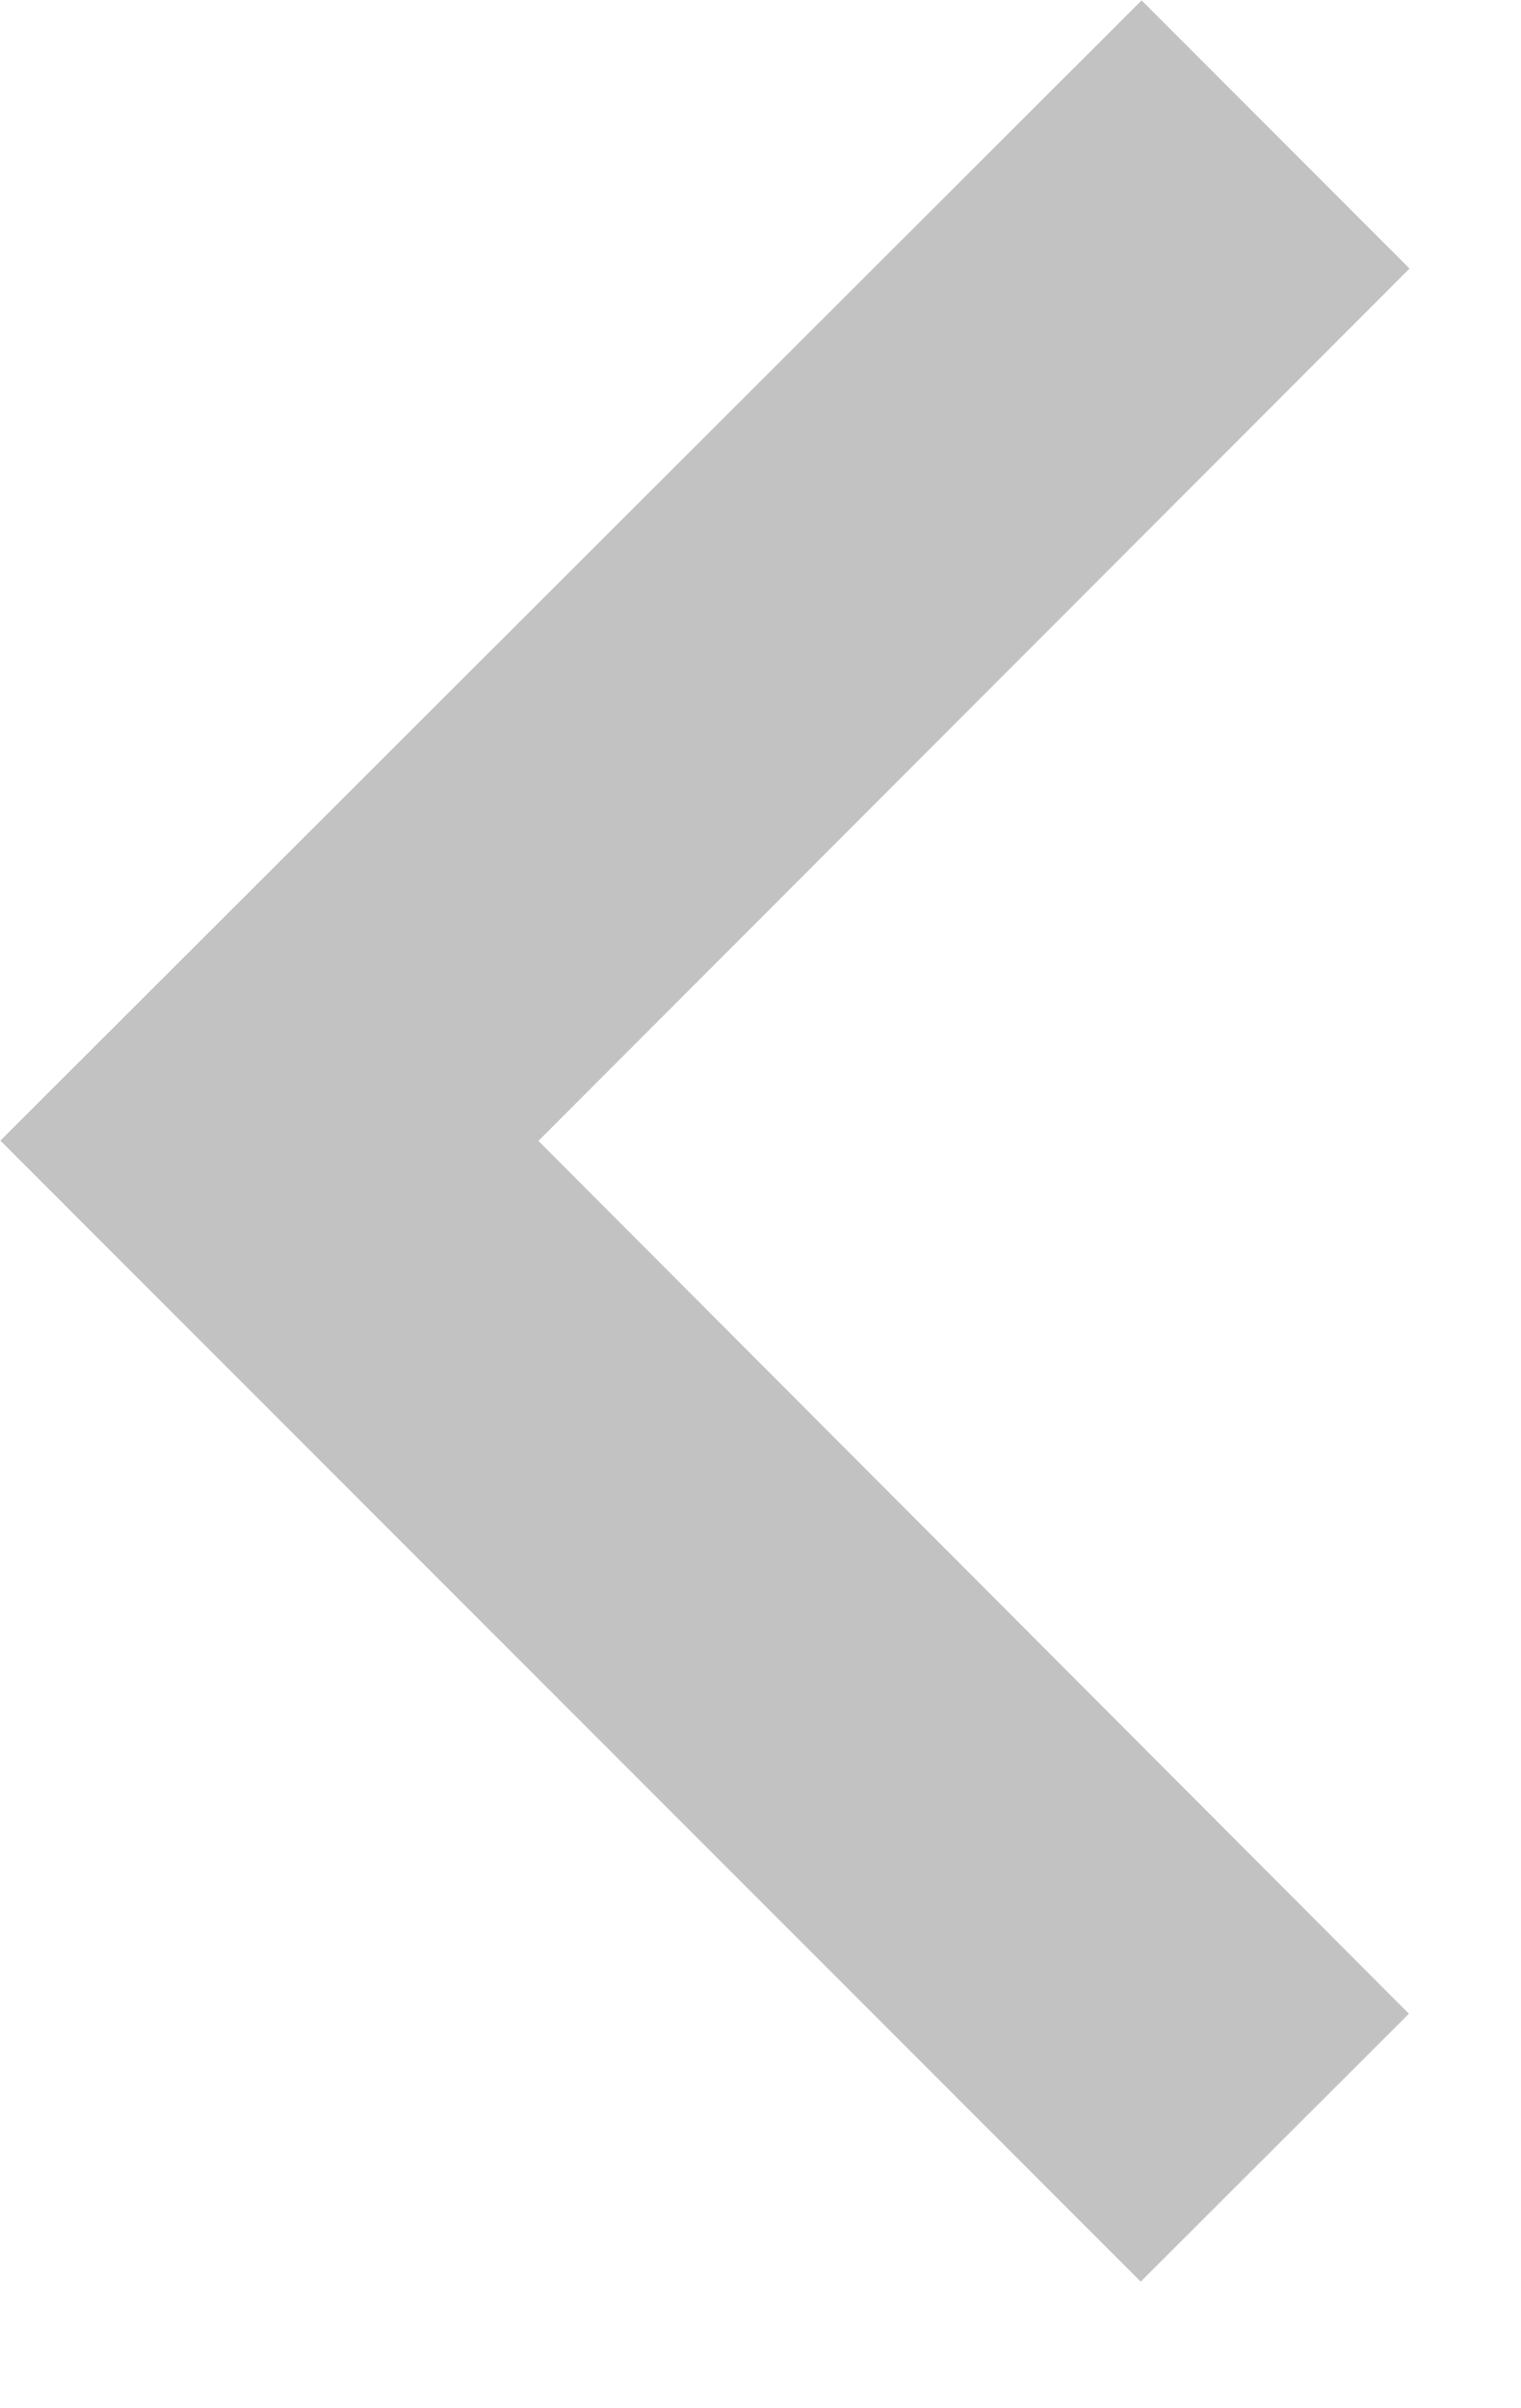
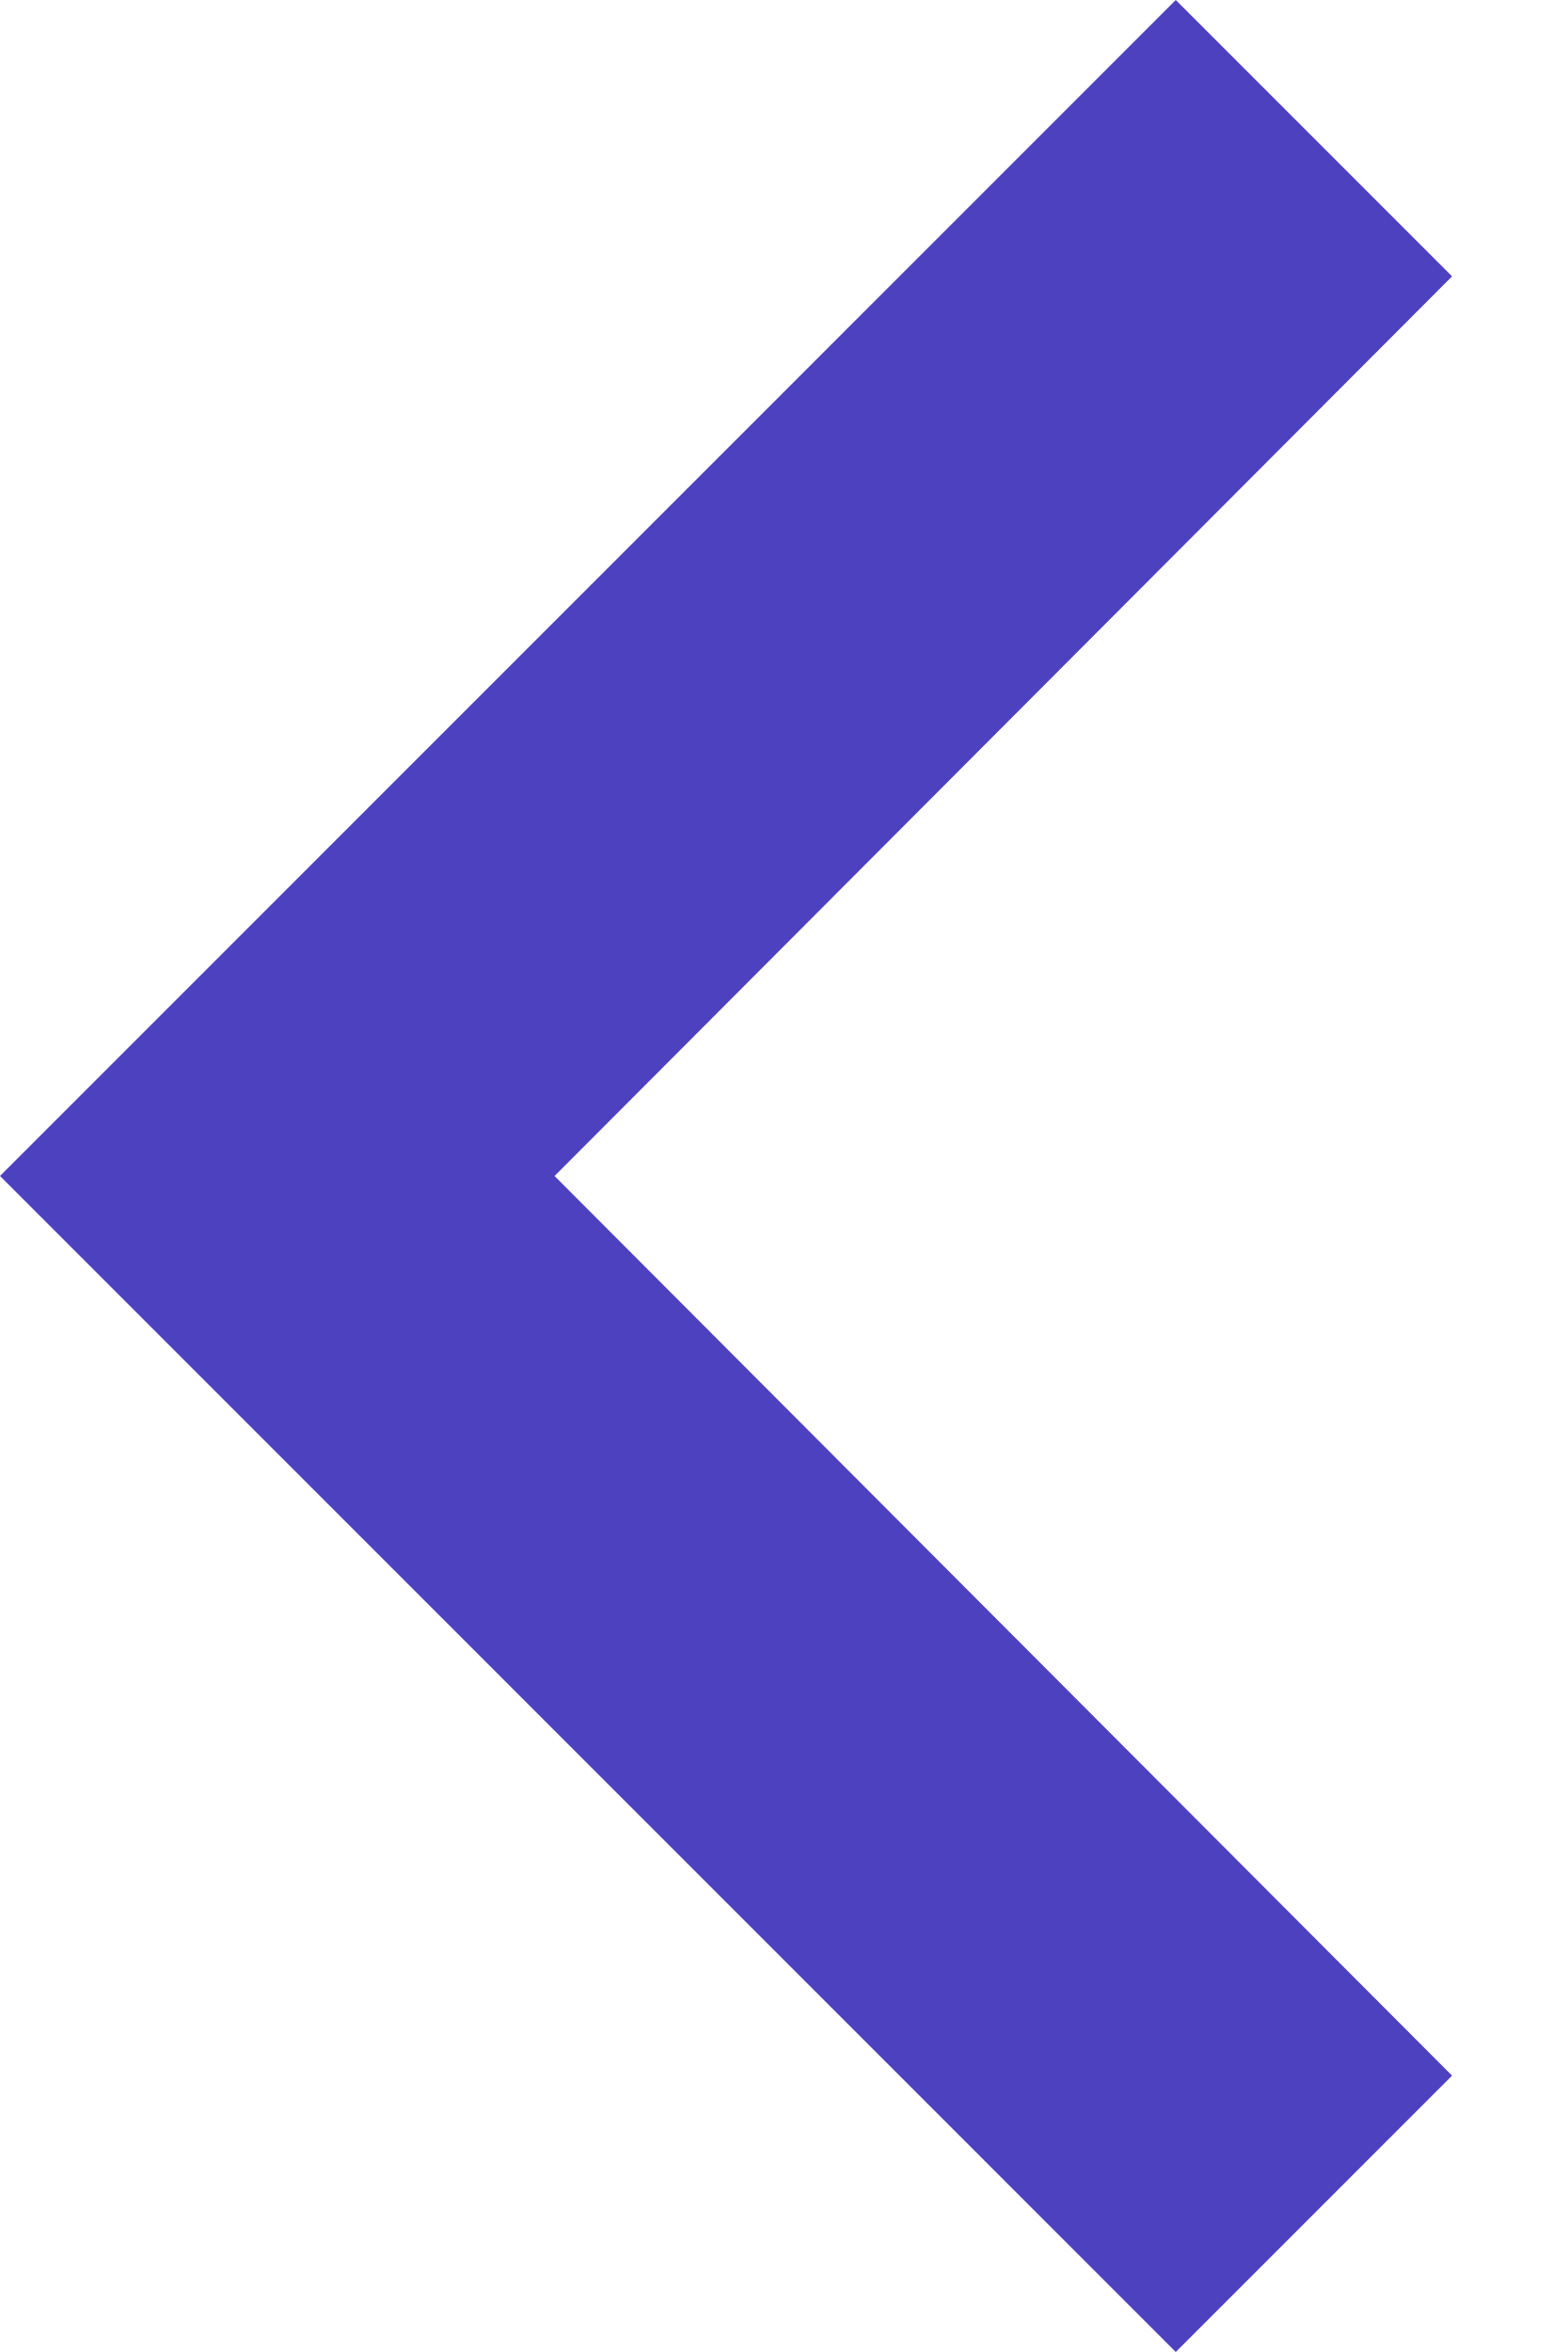
- <svg xmlns="http://www.w3.org/2000/svg" width="12" height="19" viewBox="0 0 12 19" fill="none">
-   <path d="M9 18.003L11.116 15.889L4.248 9.002L11.121 2.119L9.007 0.003L0.003 9L9 18.003Z" fill="#C2C2C2" />
+ <svg xmlns="http://www.w3.org/2000/svg" width="12" height="18" viewBox="0 0 12 18" fill="none">
+   <path d="M9 18L11.115 15.885L4.245 9L11.115 2.115L9 -2.14577e-06L3.07202e-06 9L9 18Z" fill="#4D41C0" />
</svg>
